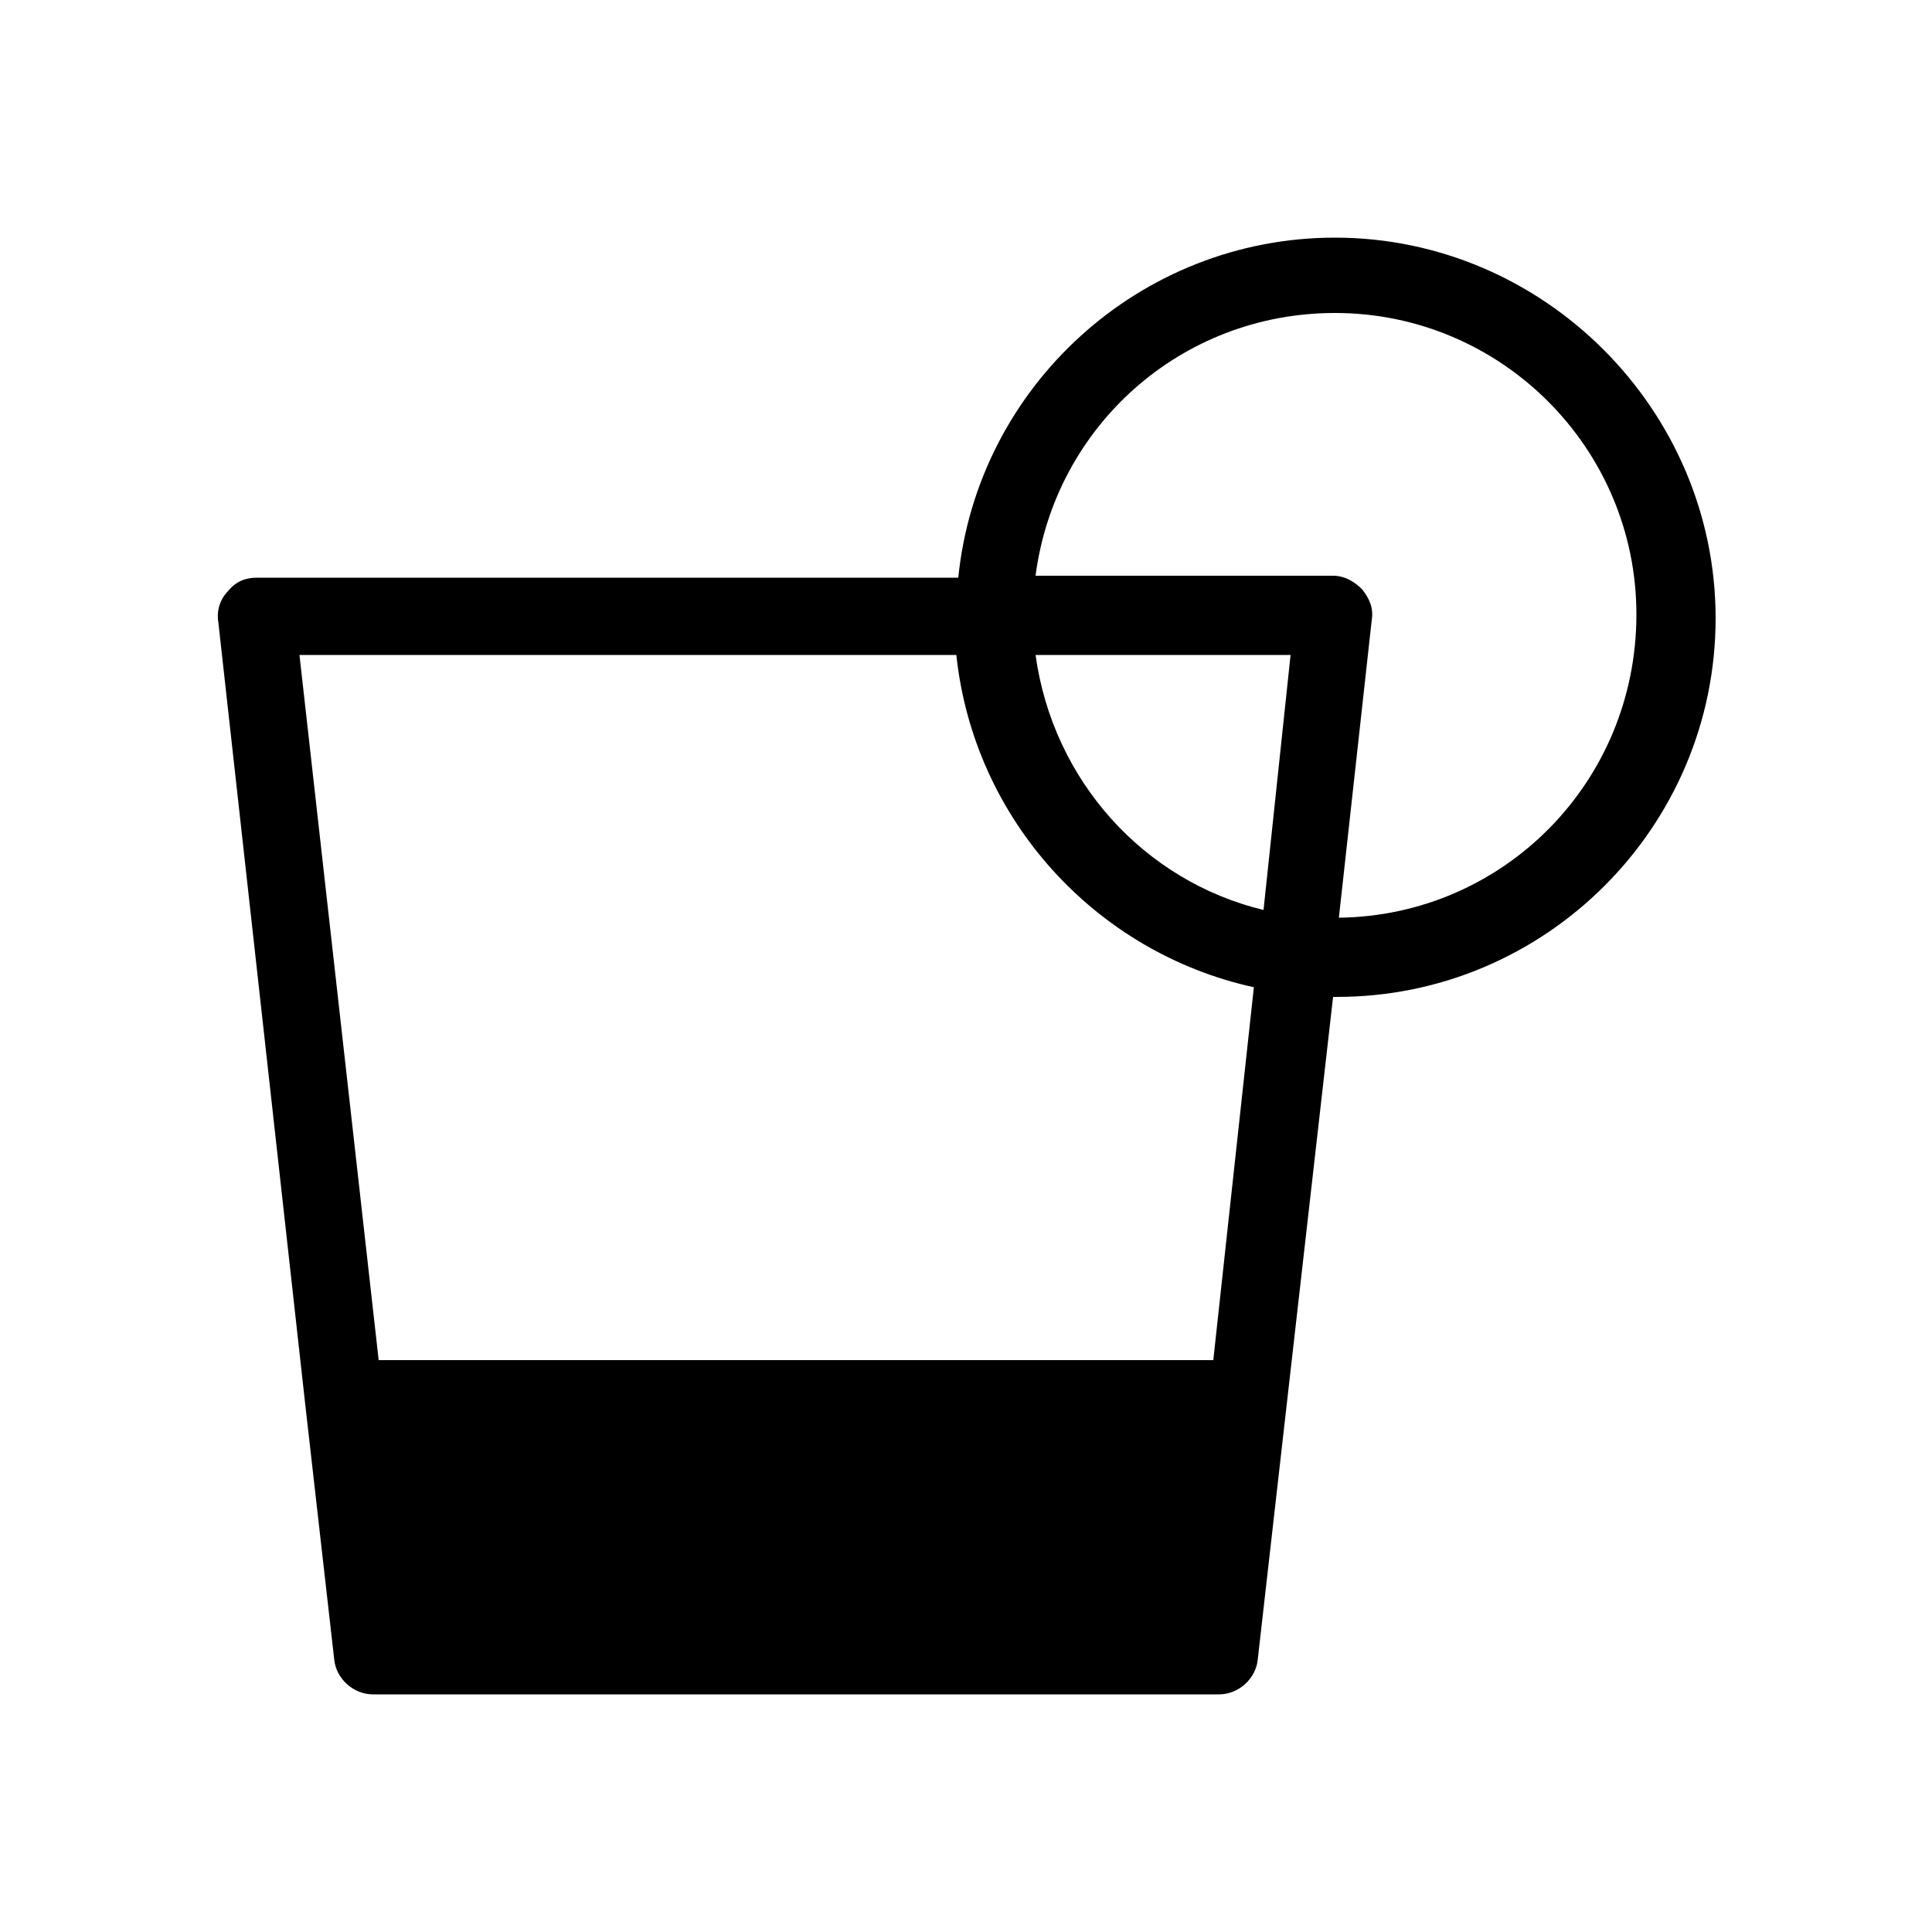
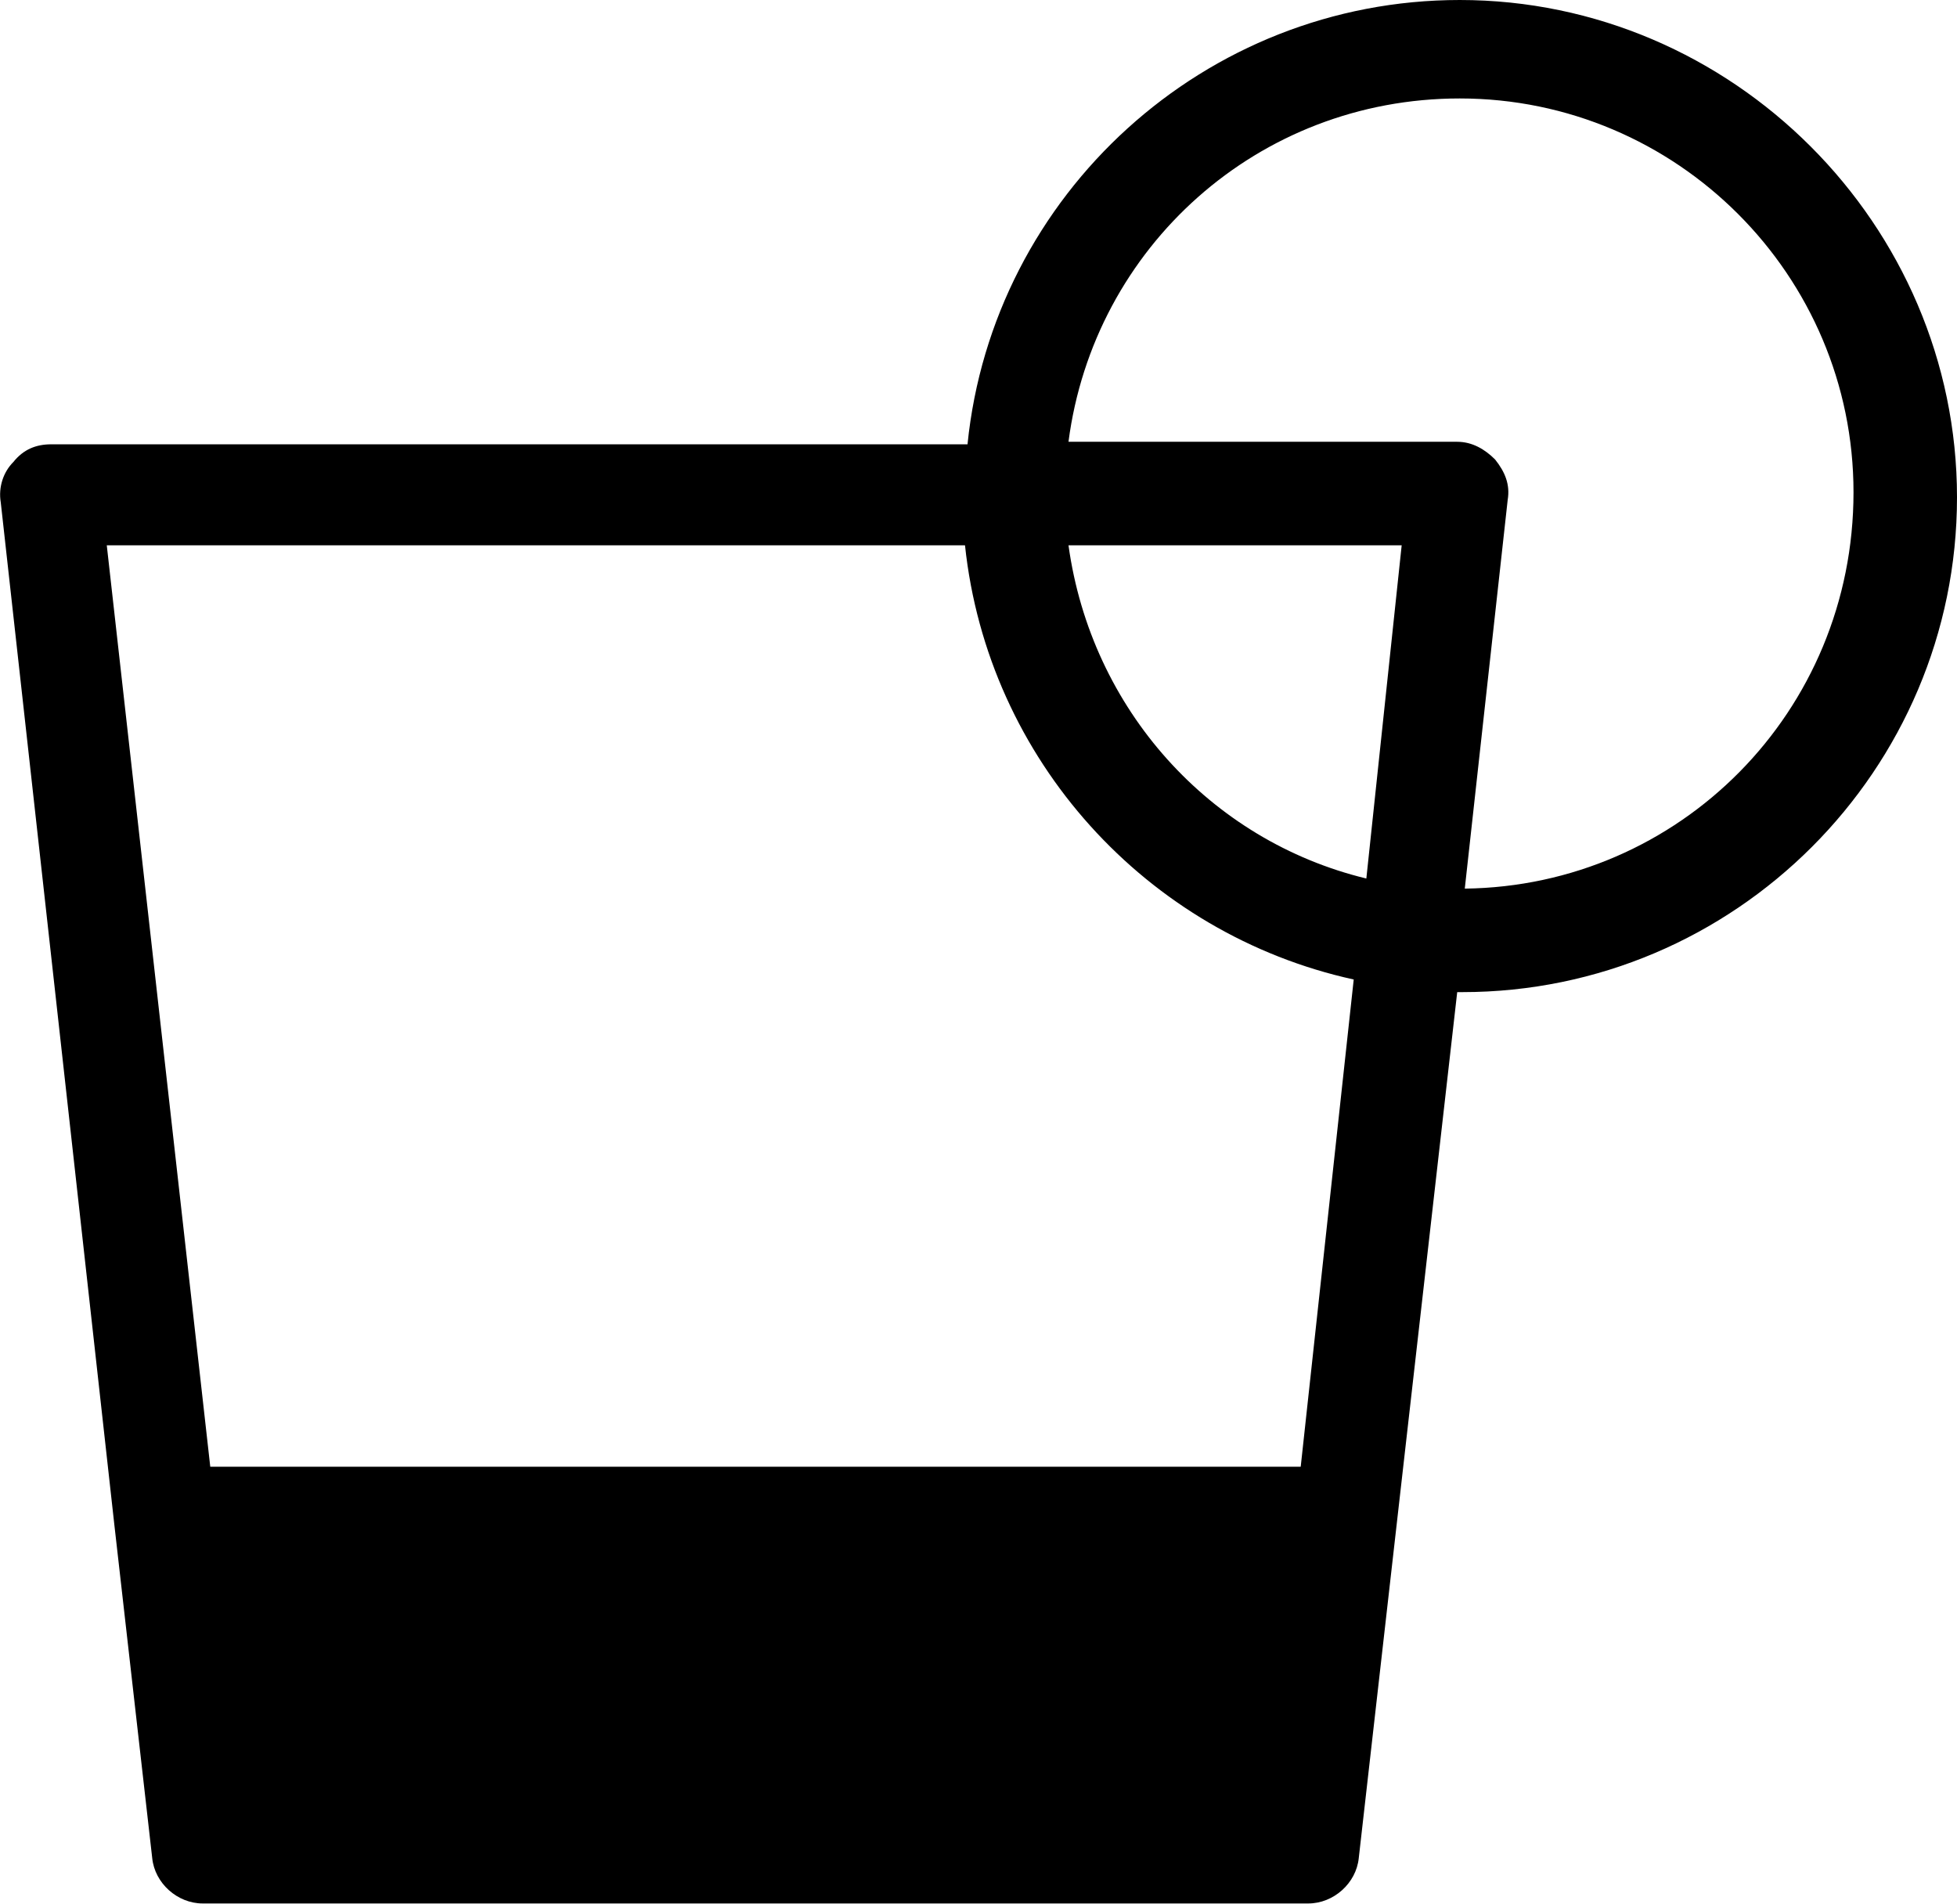
- <svg xmlns="http://www.w3.org/2000/svg" xml:space="preserve" viewBox="0 0 100 100">
+ <svg xmlns="http://www.w3.org/2000/svg" xml:space="preserve" viewBox="11.27 12.3 77.53 75.4">
  <path d="M69.1 12.3C59 12.3 50.6 20 49.6 29.9H13.3c-.6 0-1.1.2-1.5.7-.4.4-.6 1-.5 1.6l4.5 40.5 1.5 13.2c.1 1 1 1.8 2 1.8h43.8c1 0 1.9-.8 2-1.8l1.5-13.2L69 51.6h.2c10.8 0 19.6-8.8 19.6-19.6s-8.9-19.7-19.7-19.7m-6.3 58.1H19.6l-4.1-36.5h34c.9 8.5 7.2 15.4 15.4 17.2zm2.6-23.3c-6.2-1.5-10.9-6.7-11.8-13.2h13.2zm3.9.4L71 32.1c.1-.6-.1-1.1-.5-1.6-.4-.4-.9-.7-1.5-.7H53.6c1-7.7 7.5-13.6 15.5-13.6 8.6 0 15.6 7 15.6 15.6 0 8.7-6.9 15.6-15.4 15.7" />
</svg>
